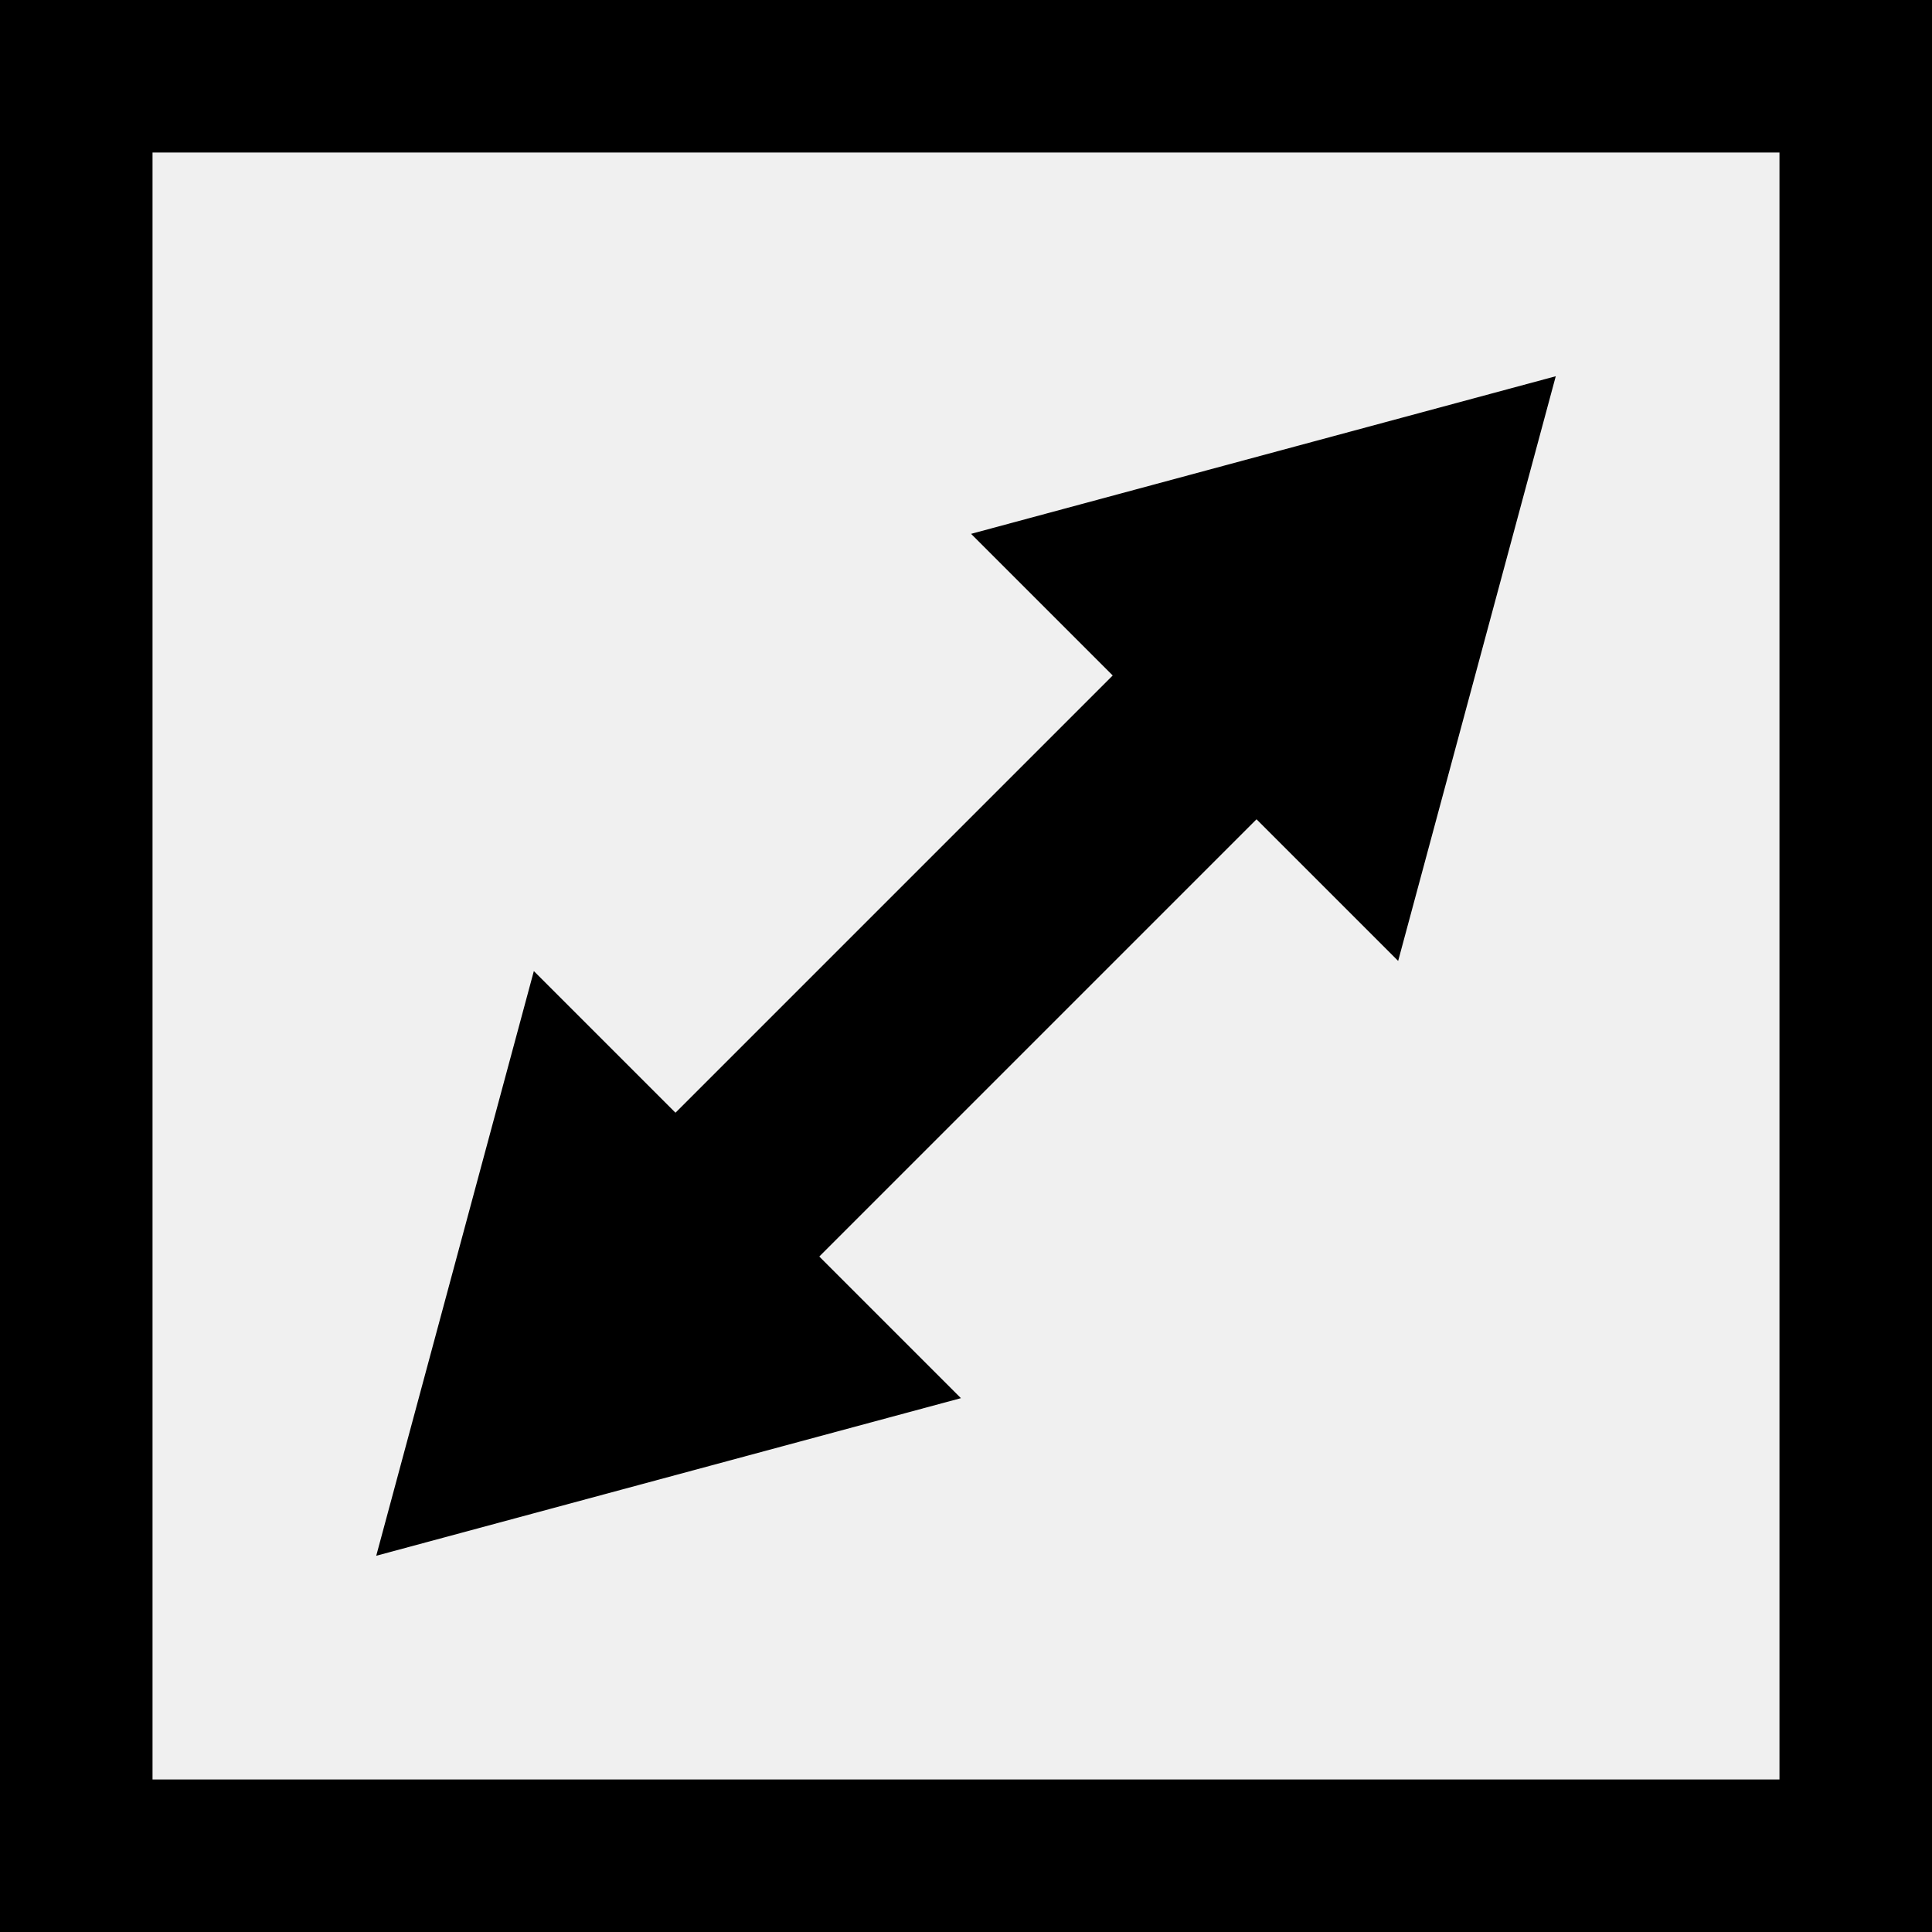
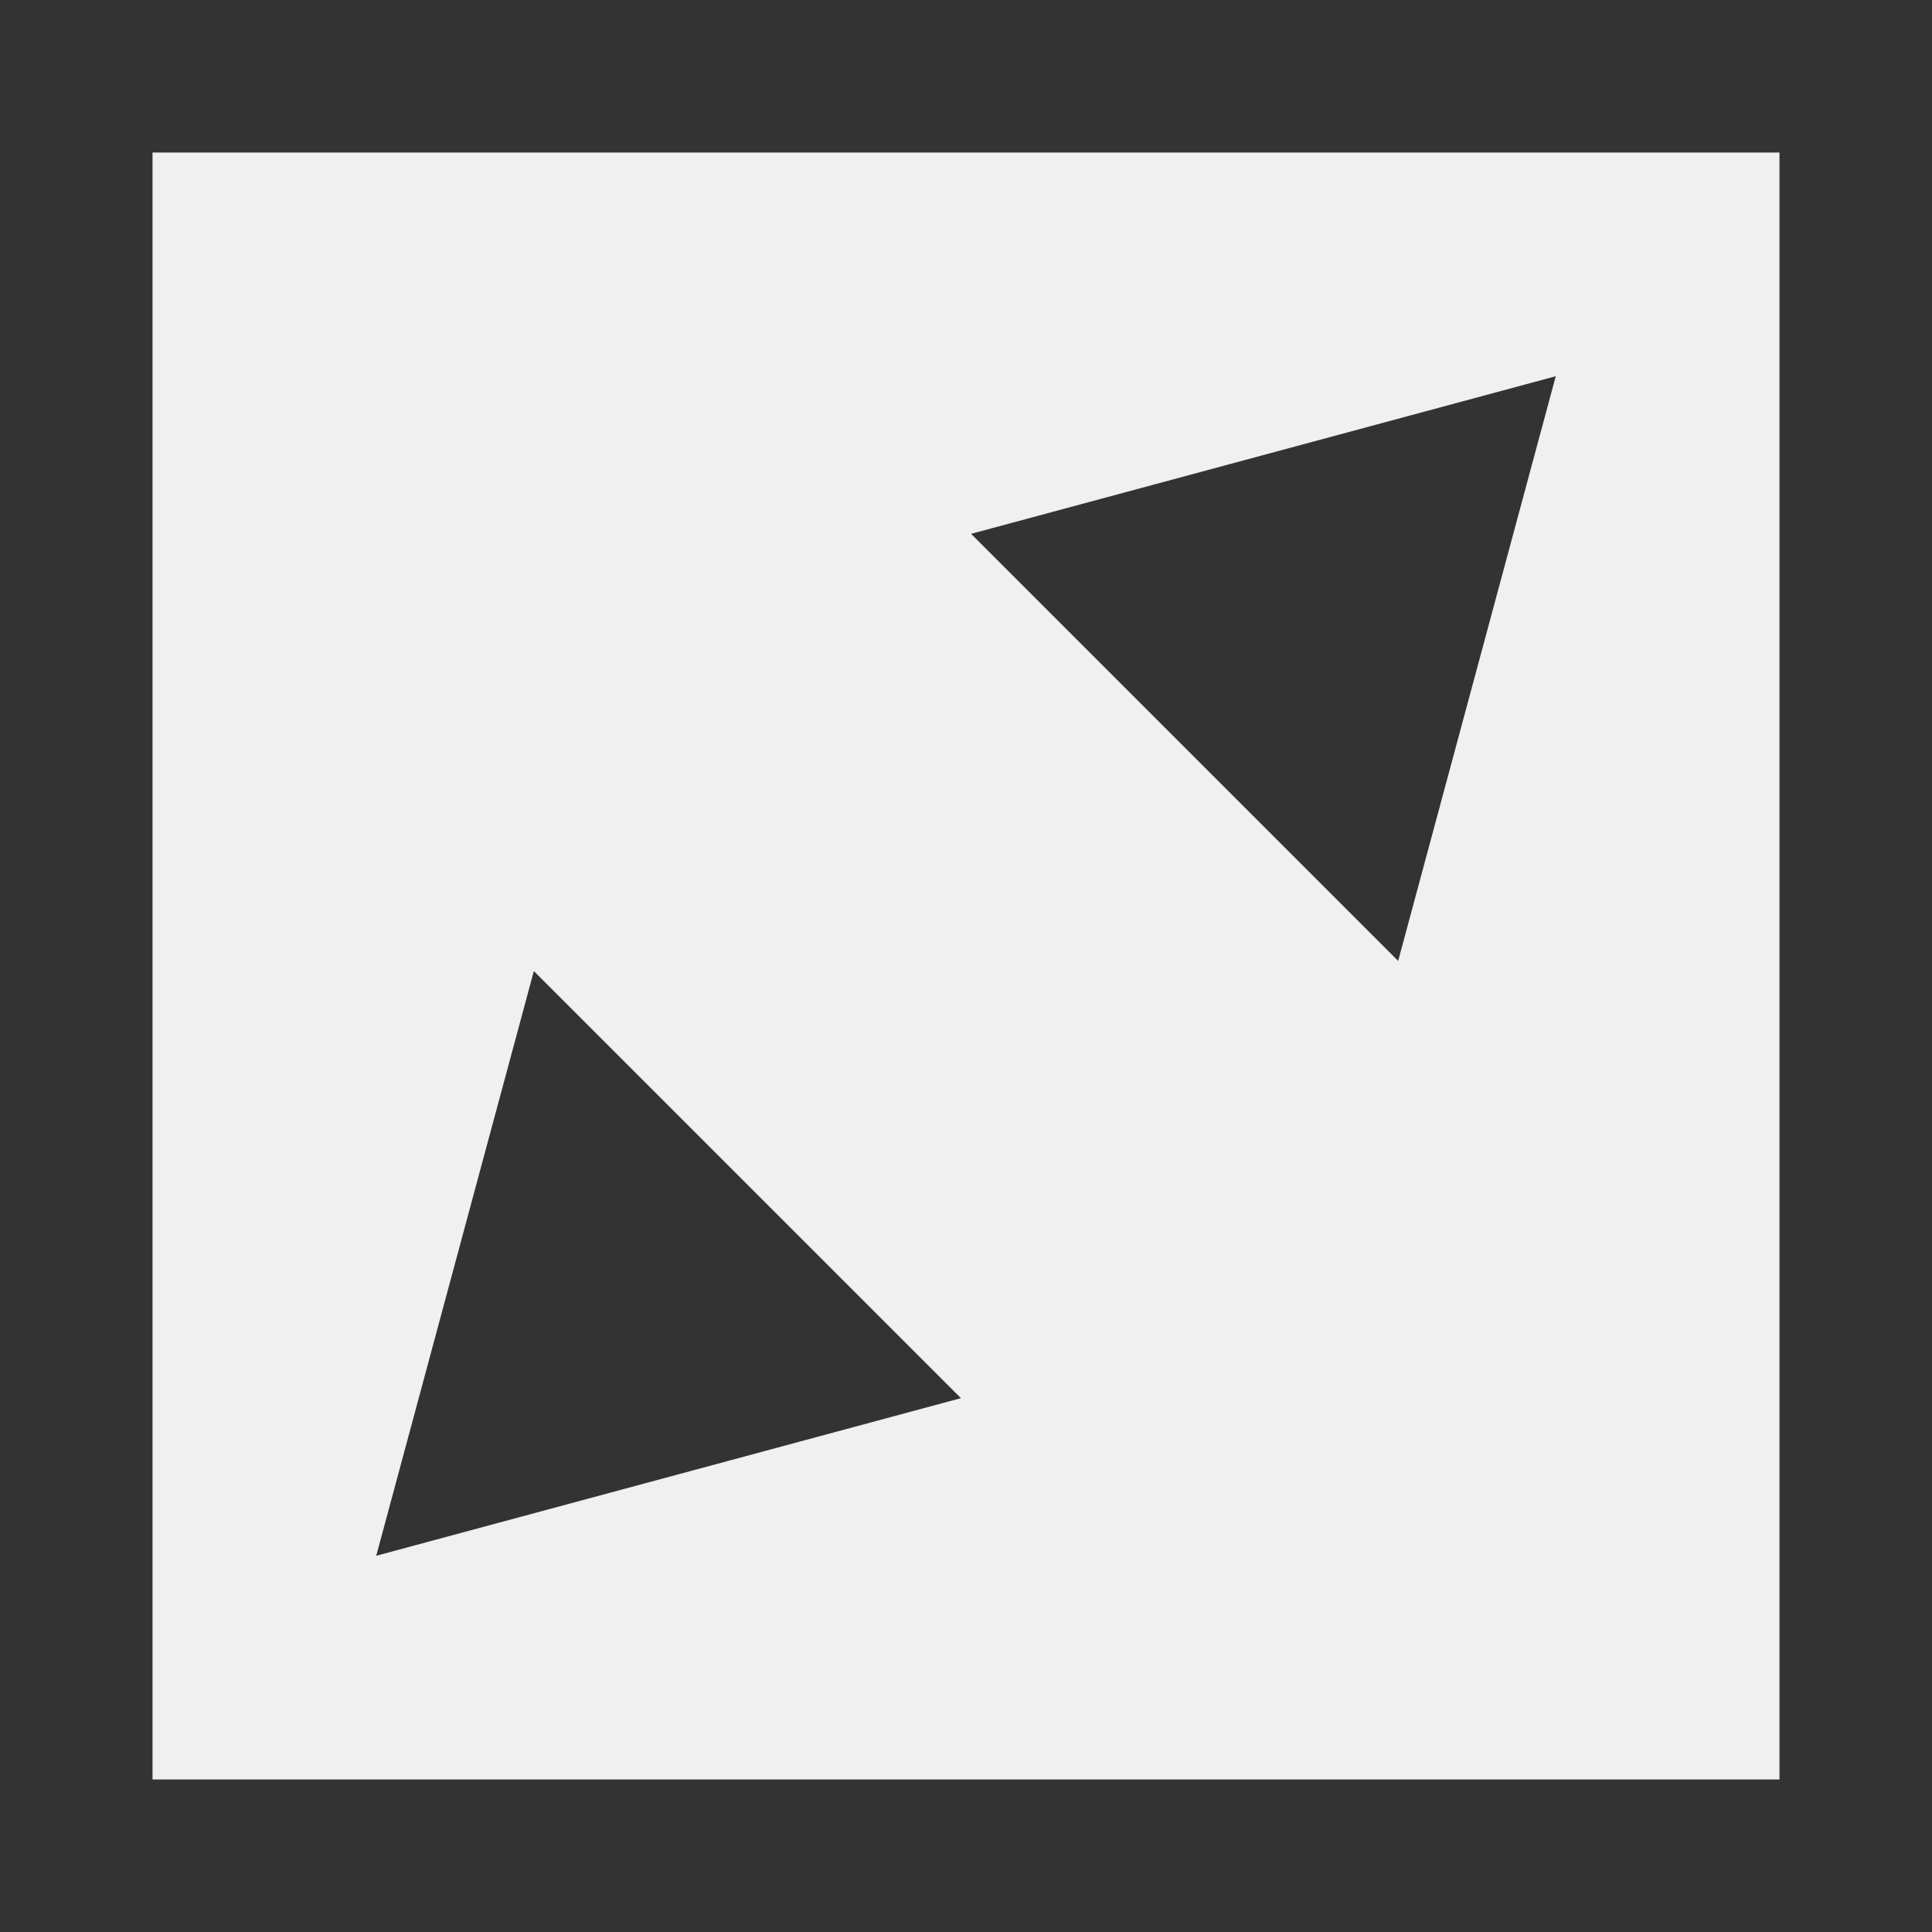
<svg xmlns="http://www.w3.org/2000/svg" version="1.1" id="Layer_1" x="0px" y="0px" viewBox="0 0 38 38" style="enable-background:new 0 0 38 38;" xml:space="preserve">
-   <style type="text/css">
- 	.st0{fill:#FFFFFF;}
- 	.st1{fill:none;stroke:#000000;stroke-width:4;stroke-miterlimit:10;}
- </style>
-   <path id="XMLID_37_" d="M38,38H0V0h38V38z M3,35h32V3H3V35z" />
+   <path id="XMLID_37_" fill="#333" d="M38,38H0V0h38V38z M3,35h32V3H3V35z" />
  <g>
-     <line class="st0" x1="30.6" y1="7.4" x2="7.4" y2="30.6" />
+     <line fill="#333" class="st0" x1="30.6" y1="7.4" x2="7.4" y2="30.6" />
    <g>
-       <line class="st1" x1="24.5" y1="13.5" x2="13.5" y2="24.5" />
+       <line fill="#333" class="st1" x1="24.5" y1="13.5" x2="13.5" y2="24.5" />
      <g>
-         <polygon points="19.1,10.5 30.6,7.4 27.5,18.9    " />
+         <polygon fill="#333" points="19.1,10.5 30.6,7.4 27.5,18.9    " />
      </g>
      <g>
-         <polygon points="10.5,19.1 7.4,30.6 18.9,27.5    " />
+         <polygon fill="#333" points="10.5,19.1 7.4,30.6 18.9,27.5    " />
      </g>
    </g>
  </g>
</svg>
